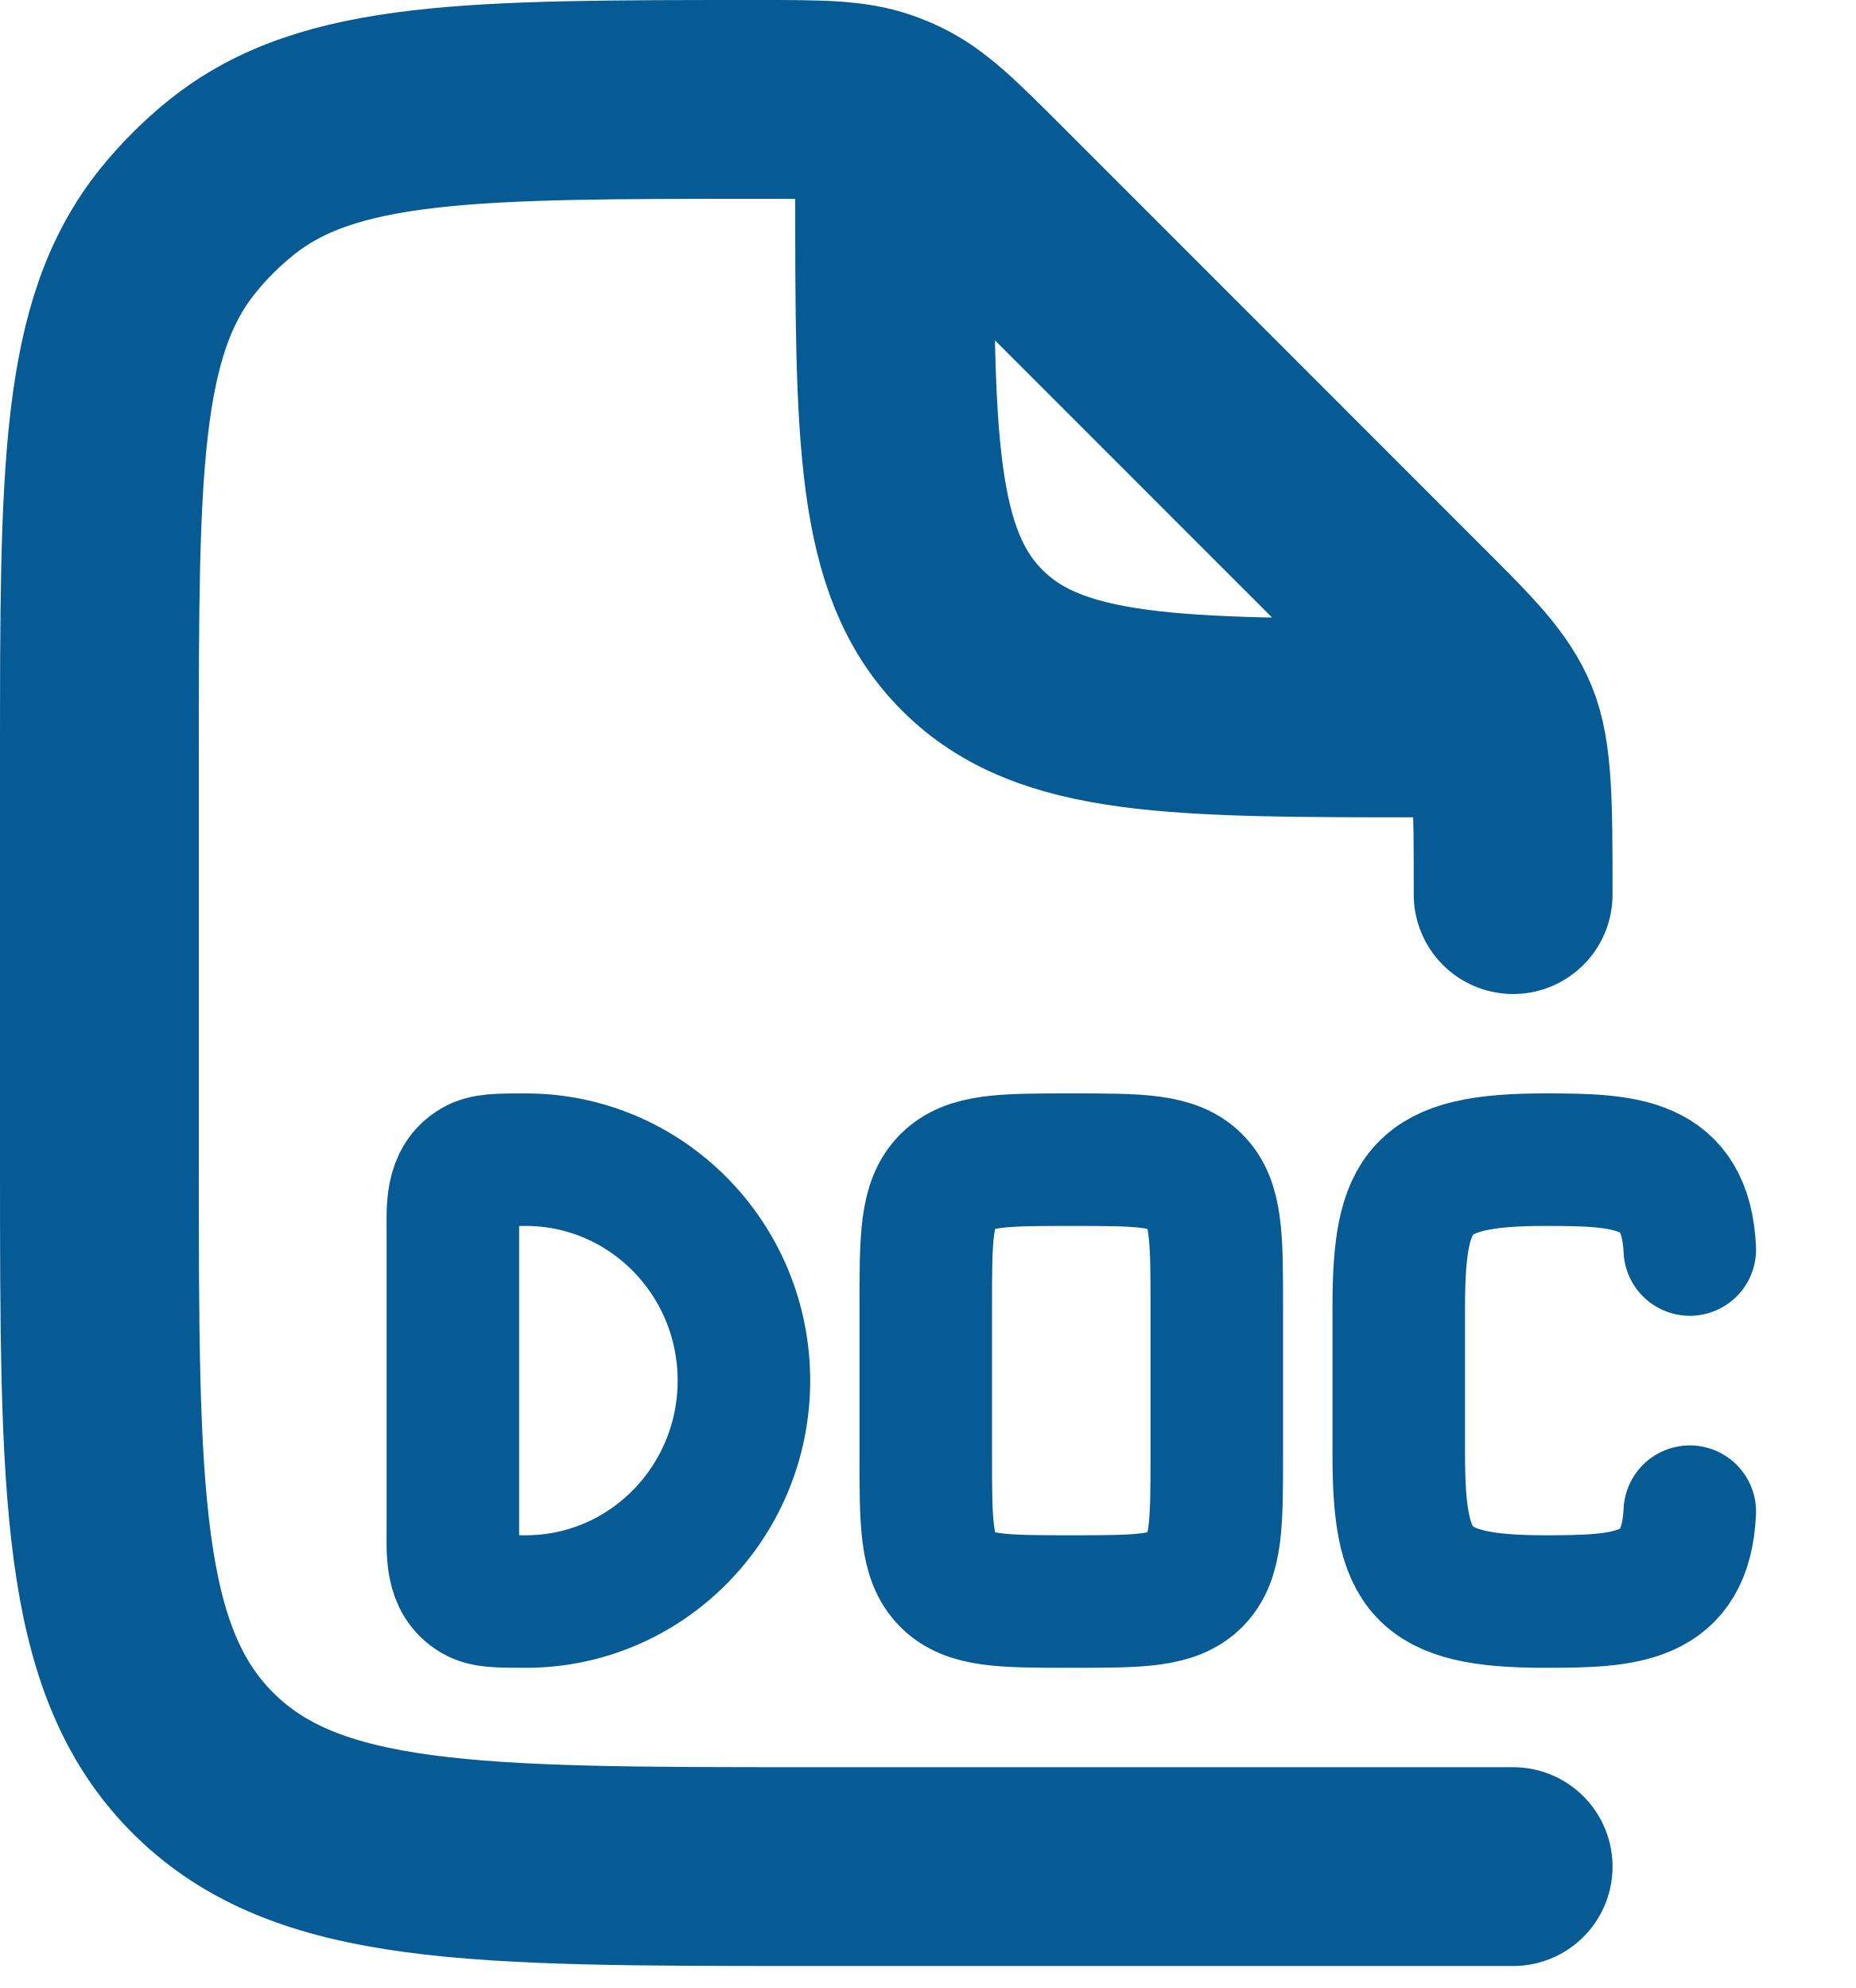
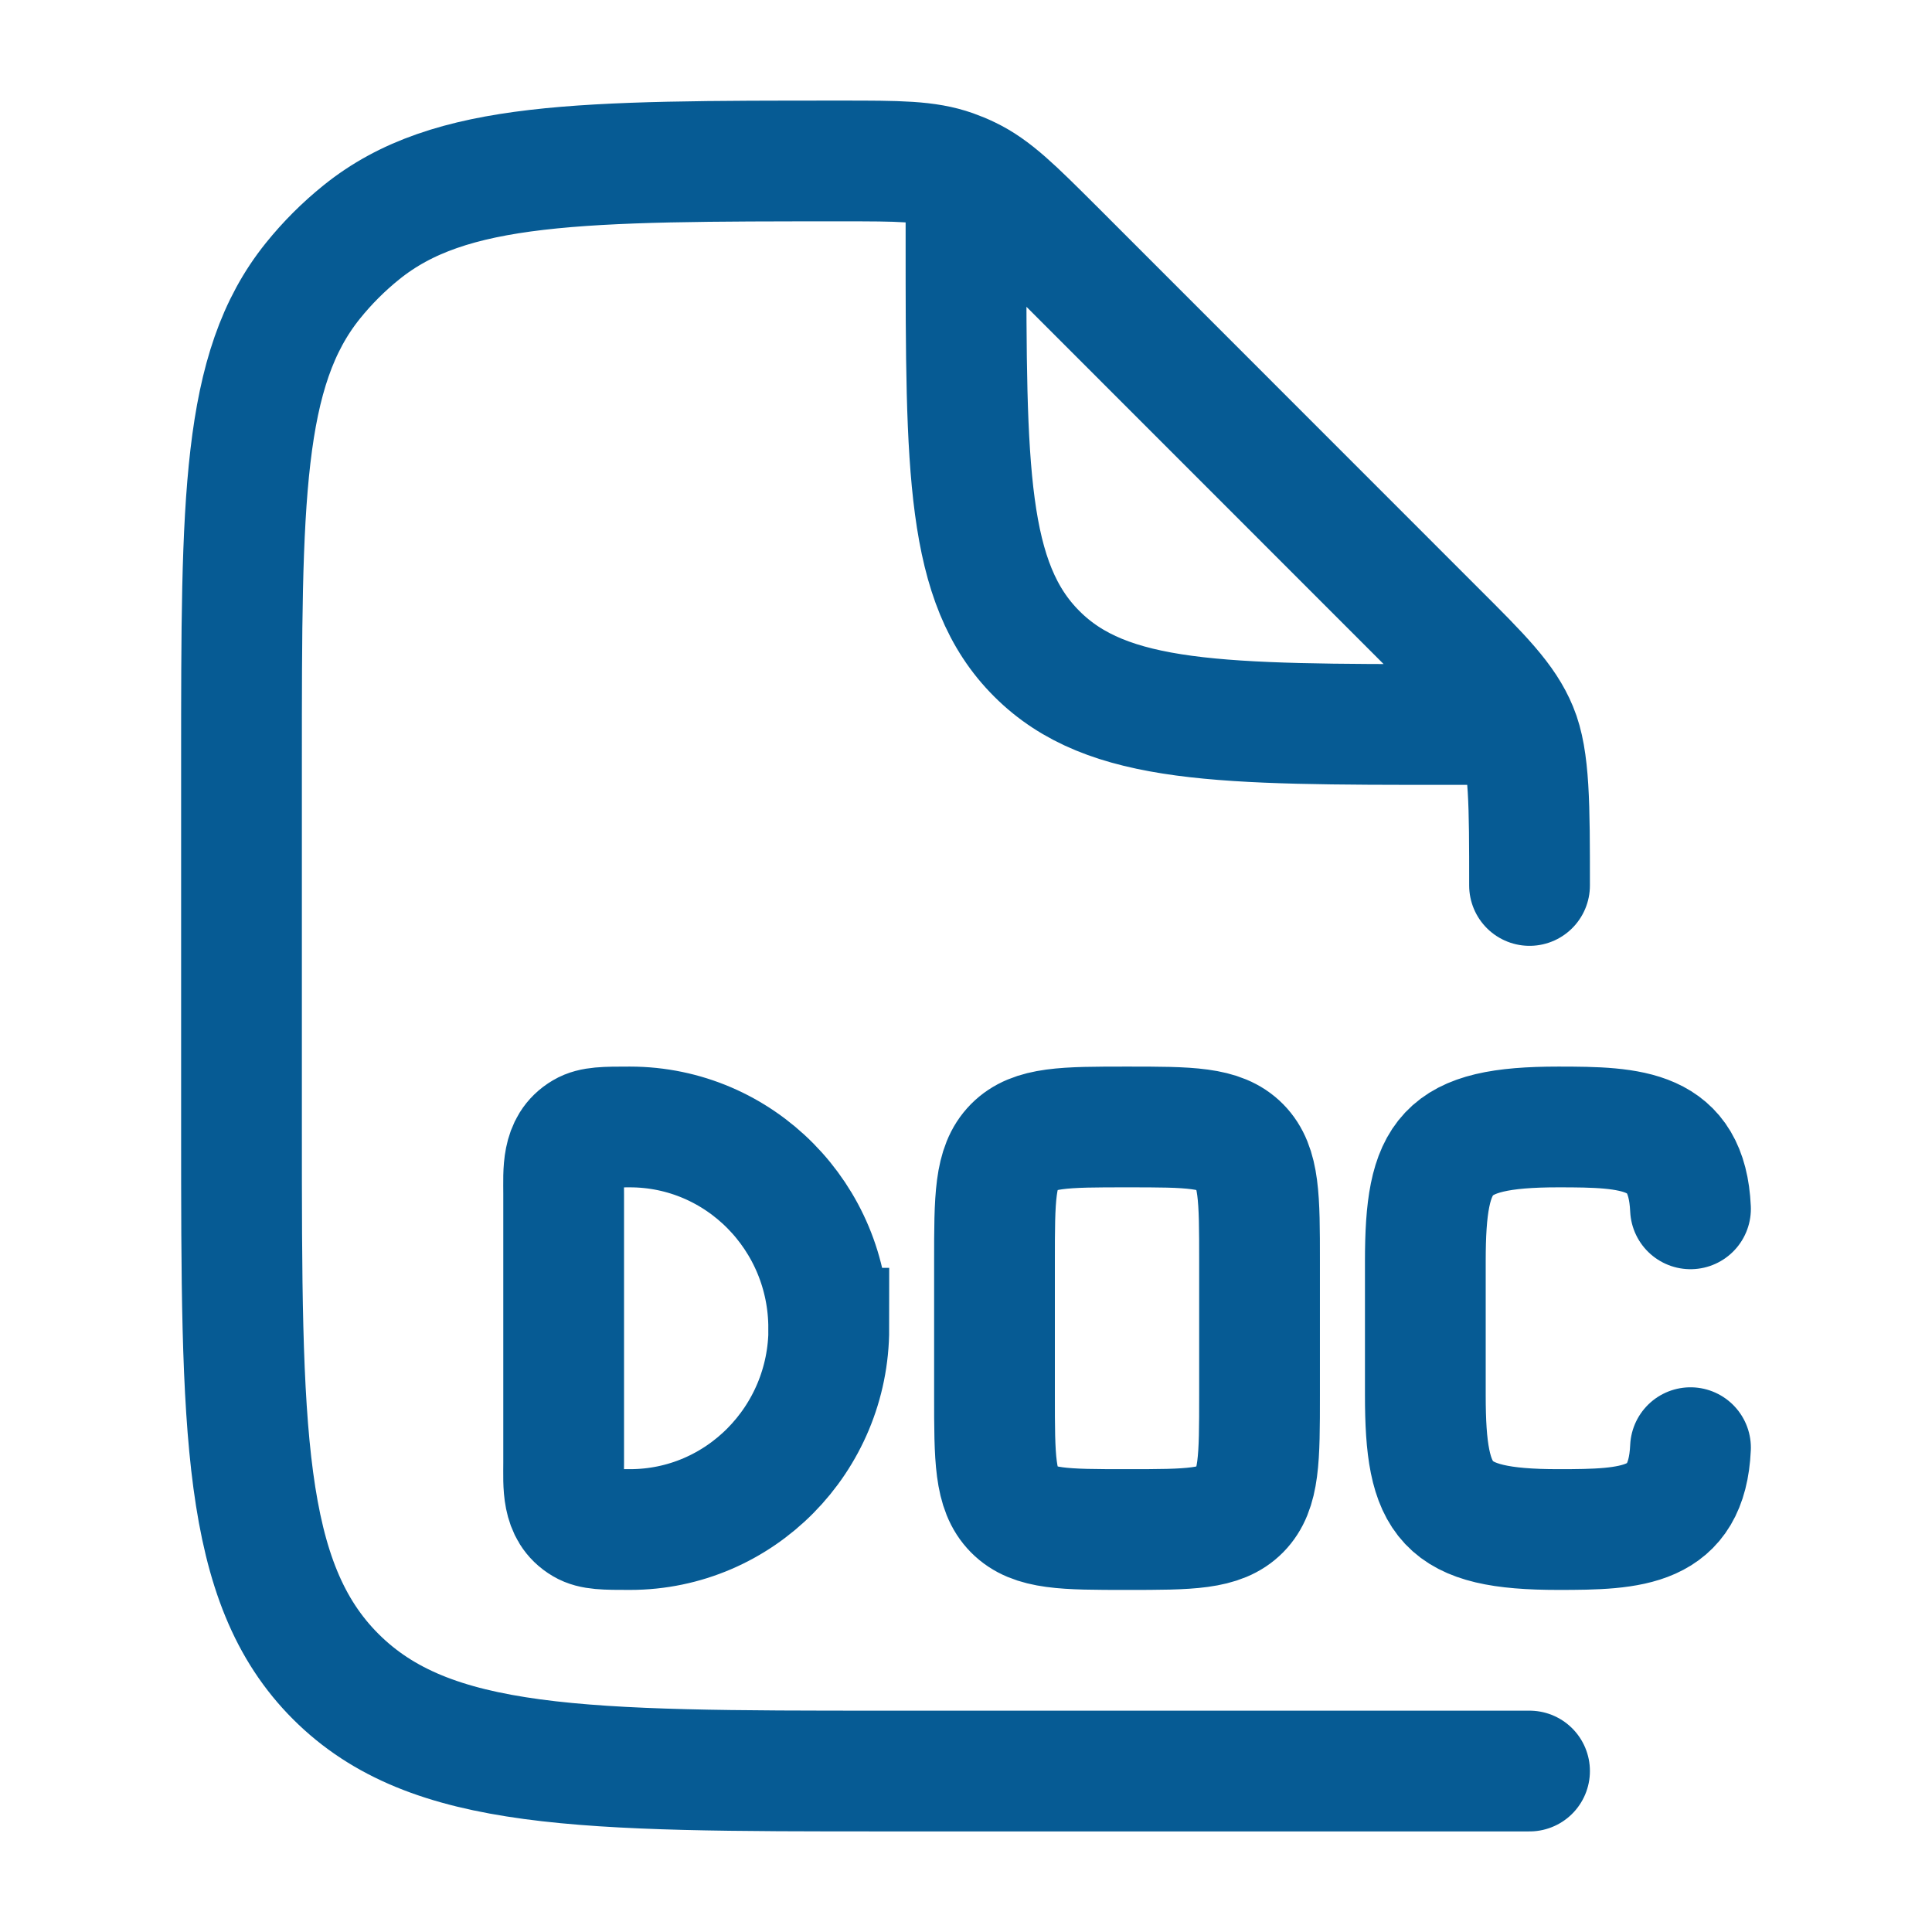
- <svg xmlns="http://www.w3.org/2000/svg" width="14" height="15" viewBox="0 0 14 15" fill="none">
-   <path d="M12.75 9.428C12.719 8.766 12.268 8.75 11.655 8.75C10.711 8.75 10.554 8.976 10.554 9.862V10.972C10.554 11.858 10.711 12.084 11.655 12.084C12.268 12.084 12.719 12.068 12.75 11.406M5.613 10.417C5.613 11.337 4.876 12.084 3.967 12.084C3.761 12.084 3.658 12.084 3.582 12.039C3.399 11.932 3.417 11.716 3.417 11.528V9.306C3.417 9.118 3.399 8.902 3.582 8.795C3.658 8.75 3.761 8.75 3.966 8.75C4.876 8.75 5.613 9.497 5.613 10.417H5.613ZM8.083 12.084C7.566 12.084 7.307 12.084 7.146 11.921C6.985 11.758 6.985 11.496 6.985 10.972V9.862C6.985 9.338 6.985 9.076 7.146 8.913C7.307 8.75 7.566 8.75 8.083 8.75C8.601 8.75 8.86 8.75 9.021 8.913C9.181 9.076 9.181 9.338 9.181 9.862V10.972C9.181 11.496 9.181 11.758 9.021 11.921C8.86 12.084 8.601 12.084 8.083 12.084Z" stroke="#065B94" stroke-linecap="round" />
-   <path d="M11.417 6.75C11.417 6.084 11.417 5.704 11.315 5.459C11.214 5.214 11.021 5.021 10.635 4.636L7.478 1.478C7.145 1.146 6.979 0.98 6.773 0.881C6.73 0.86 6.686 0.842 6.641 0.826C6.426 0.75 6.191 0.75 5.721 0.75C3.557 0.75 2.475 0.75 1.743 1.341C1.595 1.46 1.46 1.595 1.341 1.743C0.75 2.477 0.75 3.558 0.75 5.721V8.75C0.75 11.264 0.75 12.521 1.531 13.302C2.313 14.083 3.569 14.084 6.083 14.084H11.417M6.75 1.084V1.417C6.75 3.302 6.75 4.246 7.336 4.831C7.921 5.417 8.865 5.417 10.75 5.417H11.083" stroke="#065B94" stroke-width="1.5" stroke-linecap="round" stroke-linejoin="round" />
+ <svg xmlns="http://www.w3.org/2000/svg" width="16" height="16" viewBox="0 0 16 16" fill="none">
+   <path d="M14 10.011C13.97 9.349 13.518 9.333 12.905 9.333C11.961 9.333 11.804 9.559 11.804 10.445V11.555C11.804 12.441 11.961 12.667 12.905 12.667C13.518 12.667 13.97 12.651 14 11.989M6.864 11C6.864 11.92 6.126 12.667 5.217 12.667C5.011 12.667 4.908 12.667 4.832 12.622C4.649 12.515 4.668 12.299 4.668 12.111V9.889C4.668 9.701 4.649 9.485 4.832 9.378C4.908 9.333 5.011 9.333 5.216 9.333C6.126 9.333 6.863 10.08 6.863 11H6.864ZM9.334 12.667C8.816 12.667 8.557 12.667 8.396 12.504C8.236 12.341 8.236 12.079 8.236 11.555V10.445C8.236 9.921 8.236 9.659 8.396 9.496C8.557 9.333 8.816 9.333 9.334 9.333C9.851 9.333 10.11 9.333 10.271 9.496C10.431 9.659 10.431 9.921 10.431 10.445V11.555C10.431 12.079 10.431 12.341 10.271 12.504C10.11 12.667 9.851 12.667 9.334 12.667Z" stroke="#065B94" stroke-linecap="round" />
+   <path d="M12.667 7.333C12.667 6.667 12.667 6.287 12.565 6.042C12.464 5.797 12.271 5.604 11.885 5.219L8.728 2.061C8.395 1.729 8.229 1.563 8.023 1.464C7.98 1.443 7.936 1.425 7.891 1.409C7.676 1.333 7.441 1.333 6.971 1.333C4.807 1.333 3.725 1.333 2.993 1.924C2.845 2.043 2.71 2.178 2.591 2.326C2 3.06 2 4.141 2 6.304V9.333C2 11.847 2 13.105 2.781 13.885C3.563 14.666 4.819 14.667 7.333 14.667H12.667M8 1.667V2C8 3.885 8 4.829 8.586 5.414C9.171 6 10.115 6 12 6H12.333" stroke="#065B94" stroke-linecap="round" stroke-linejoin="round" />
</svg>
